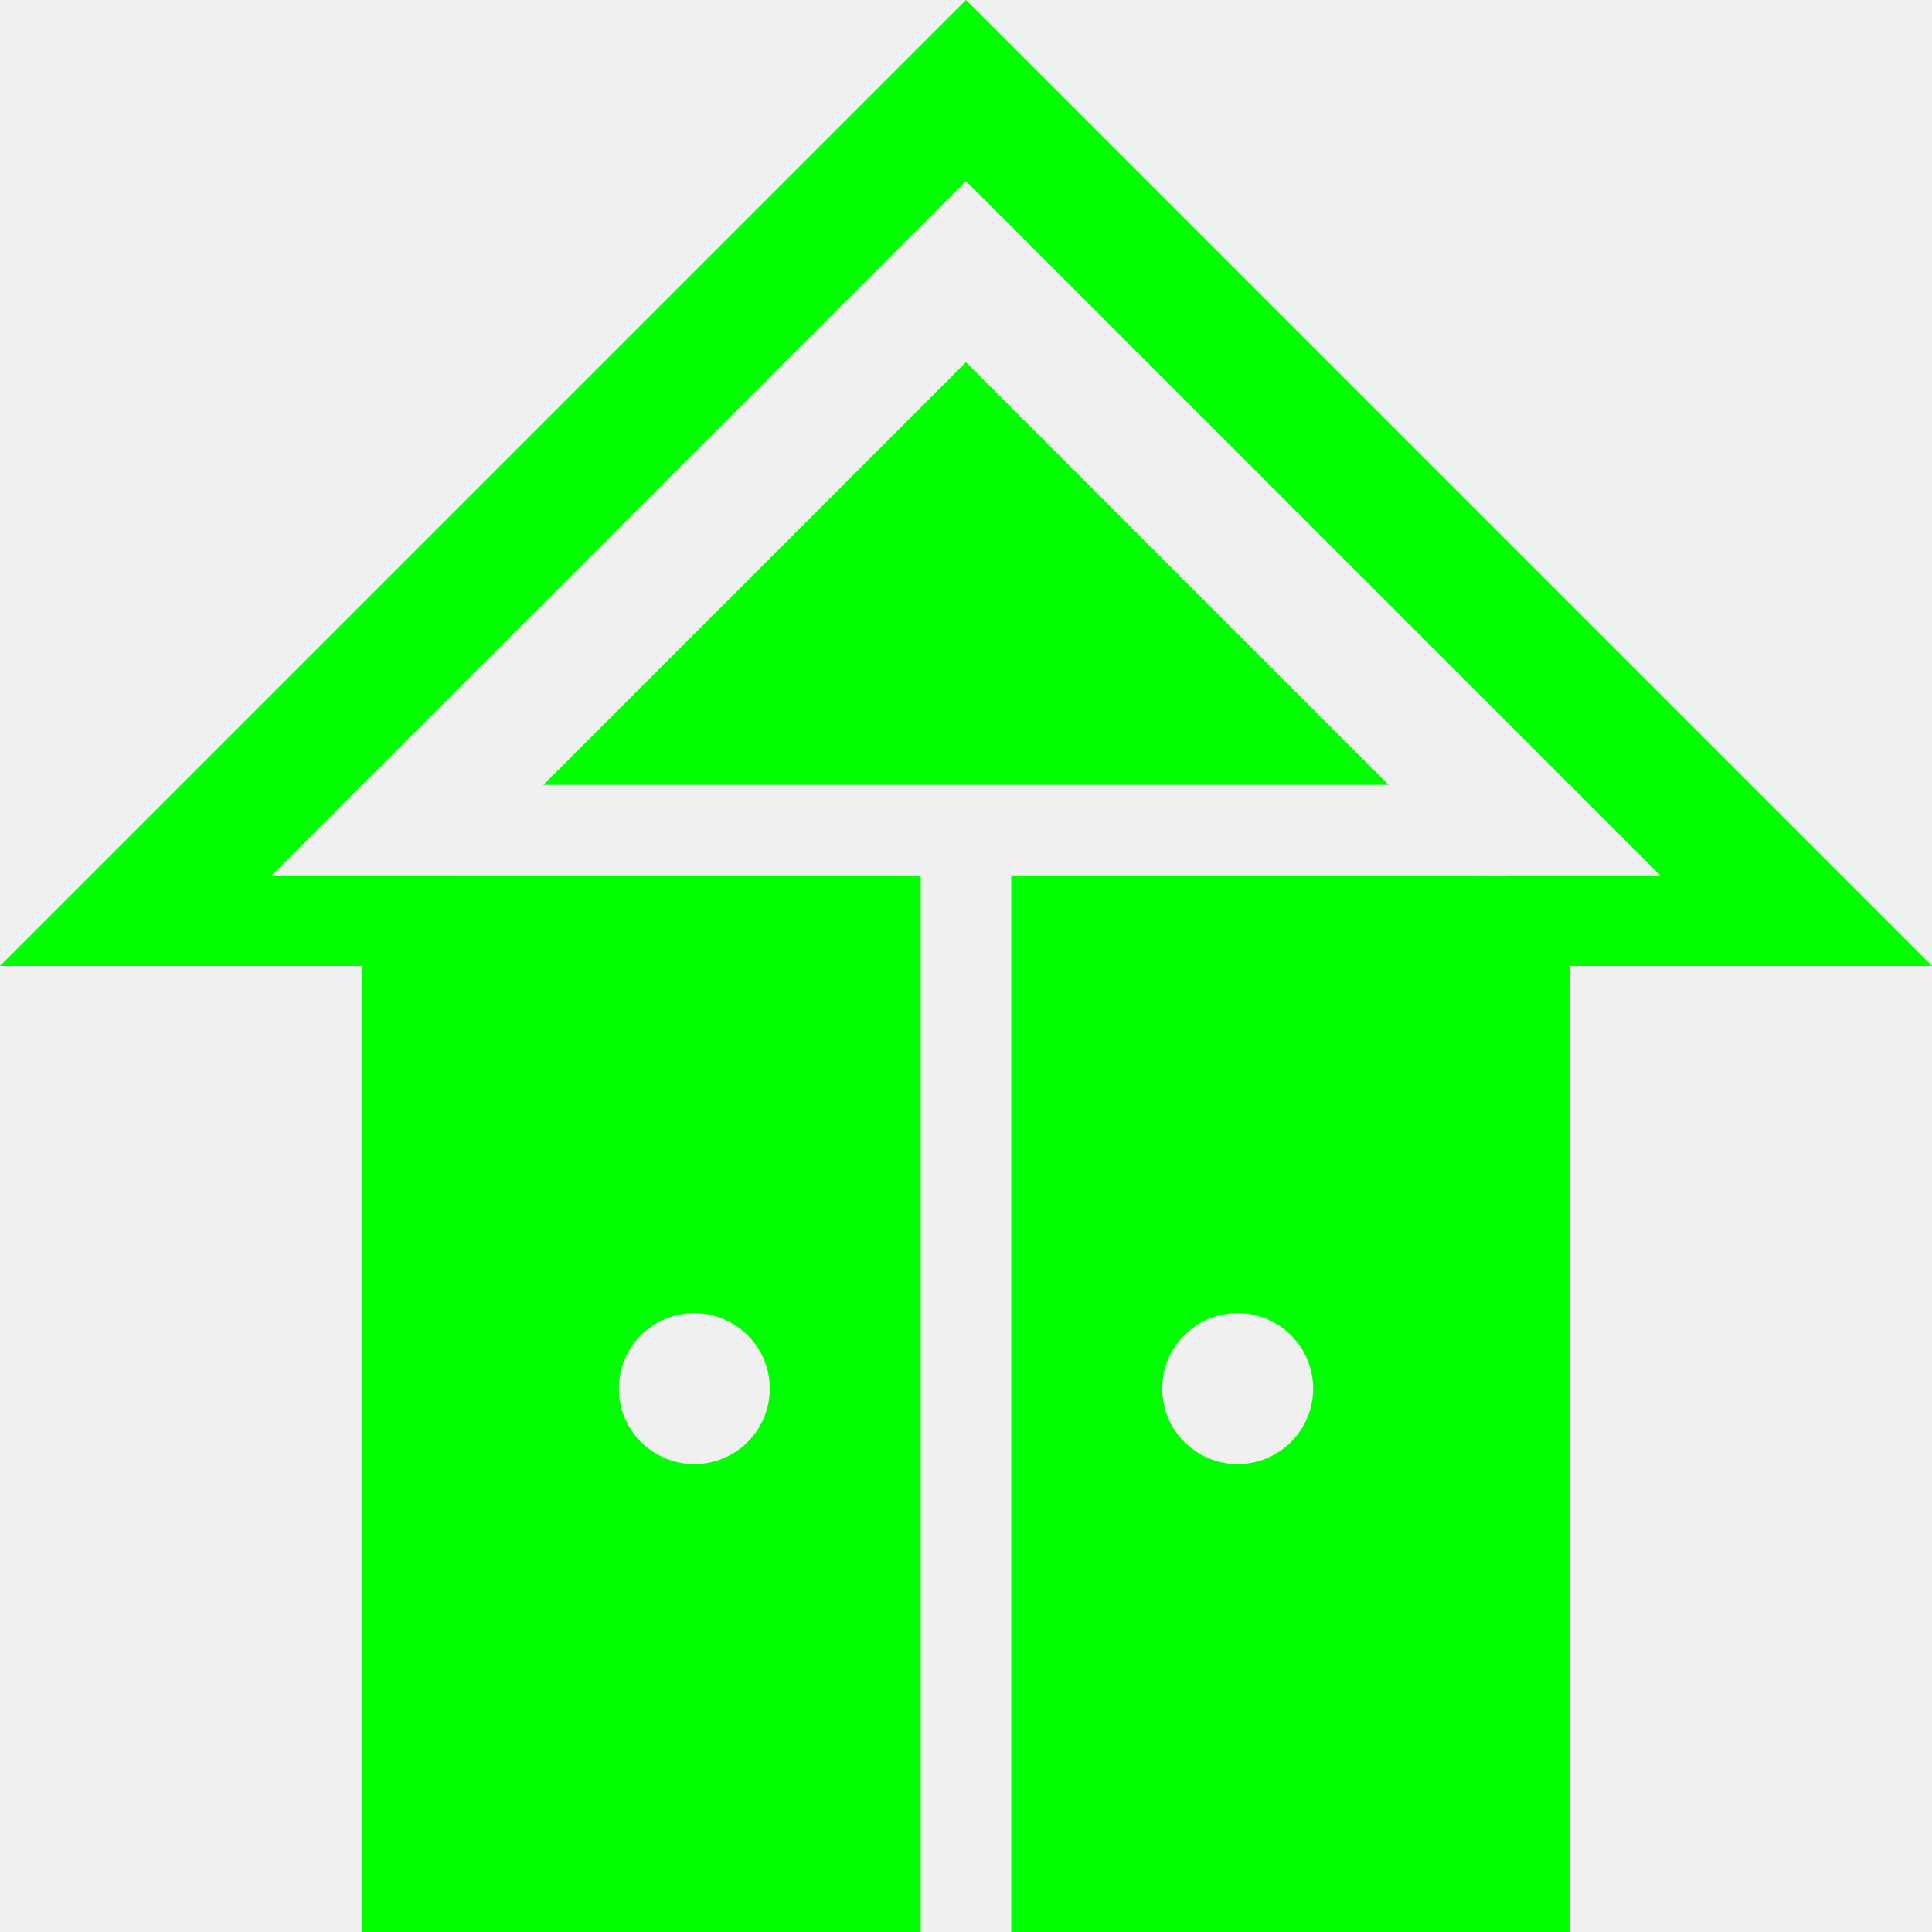
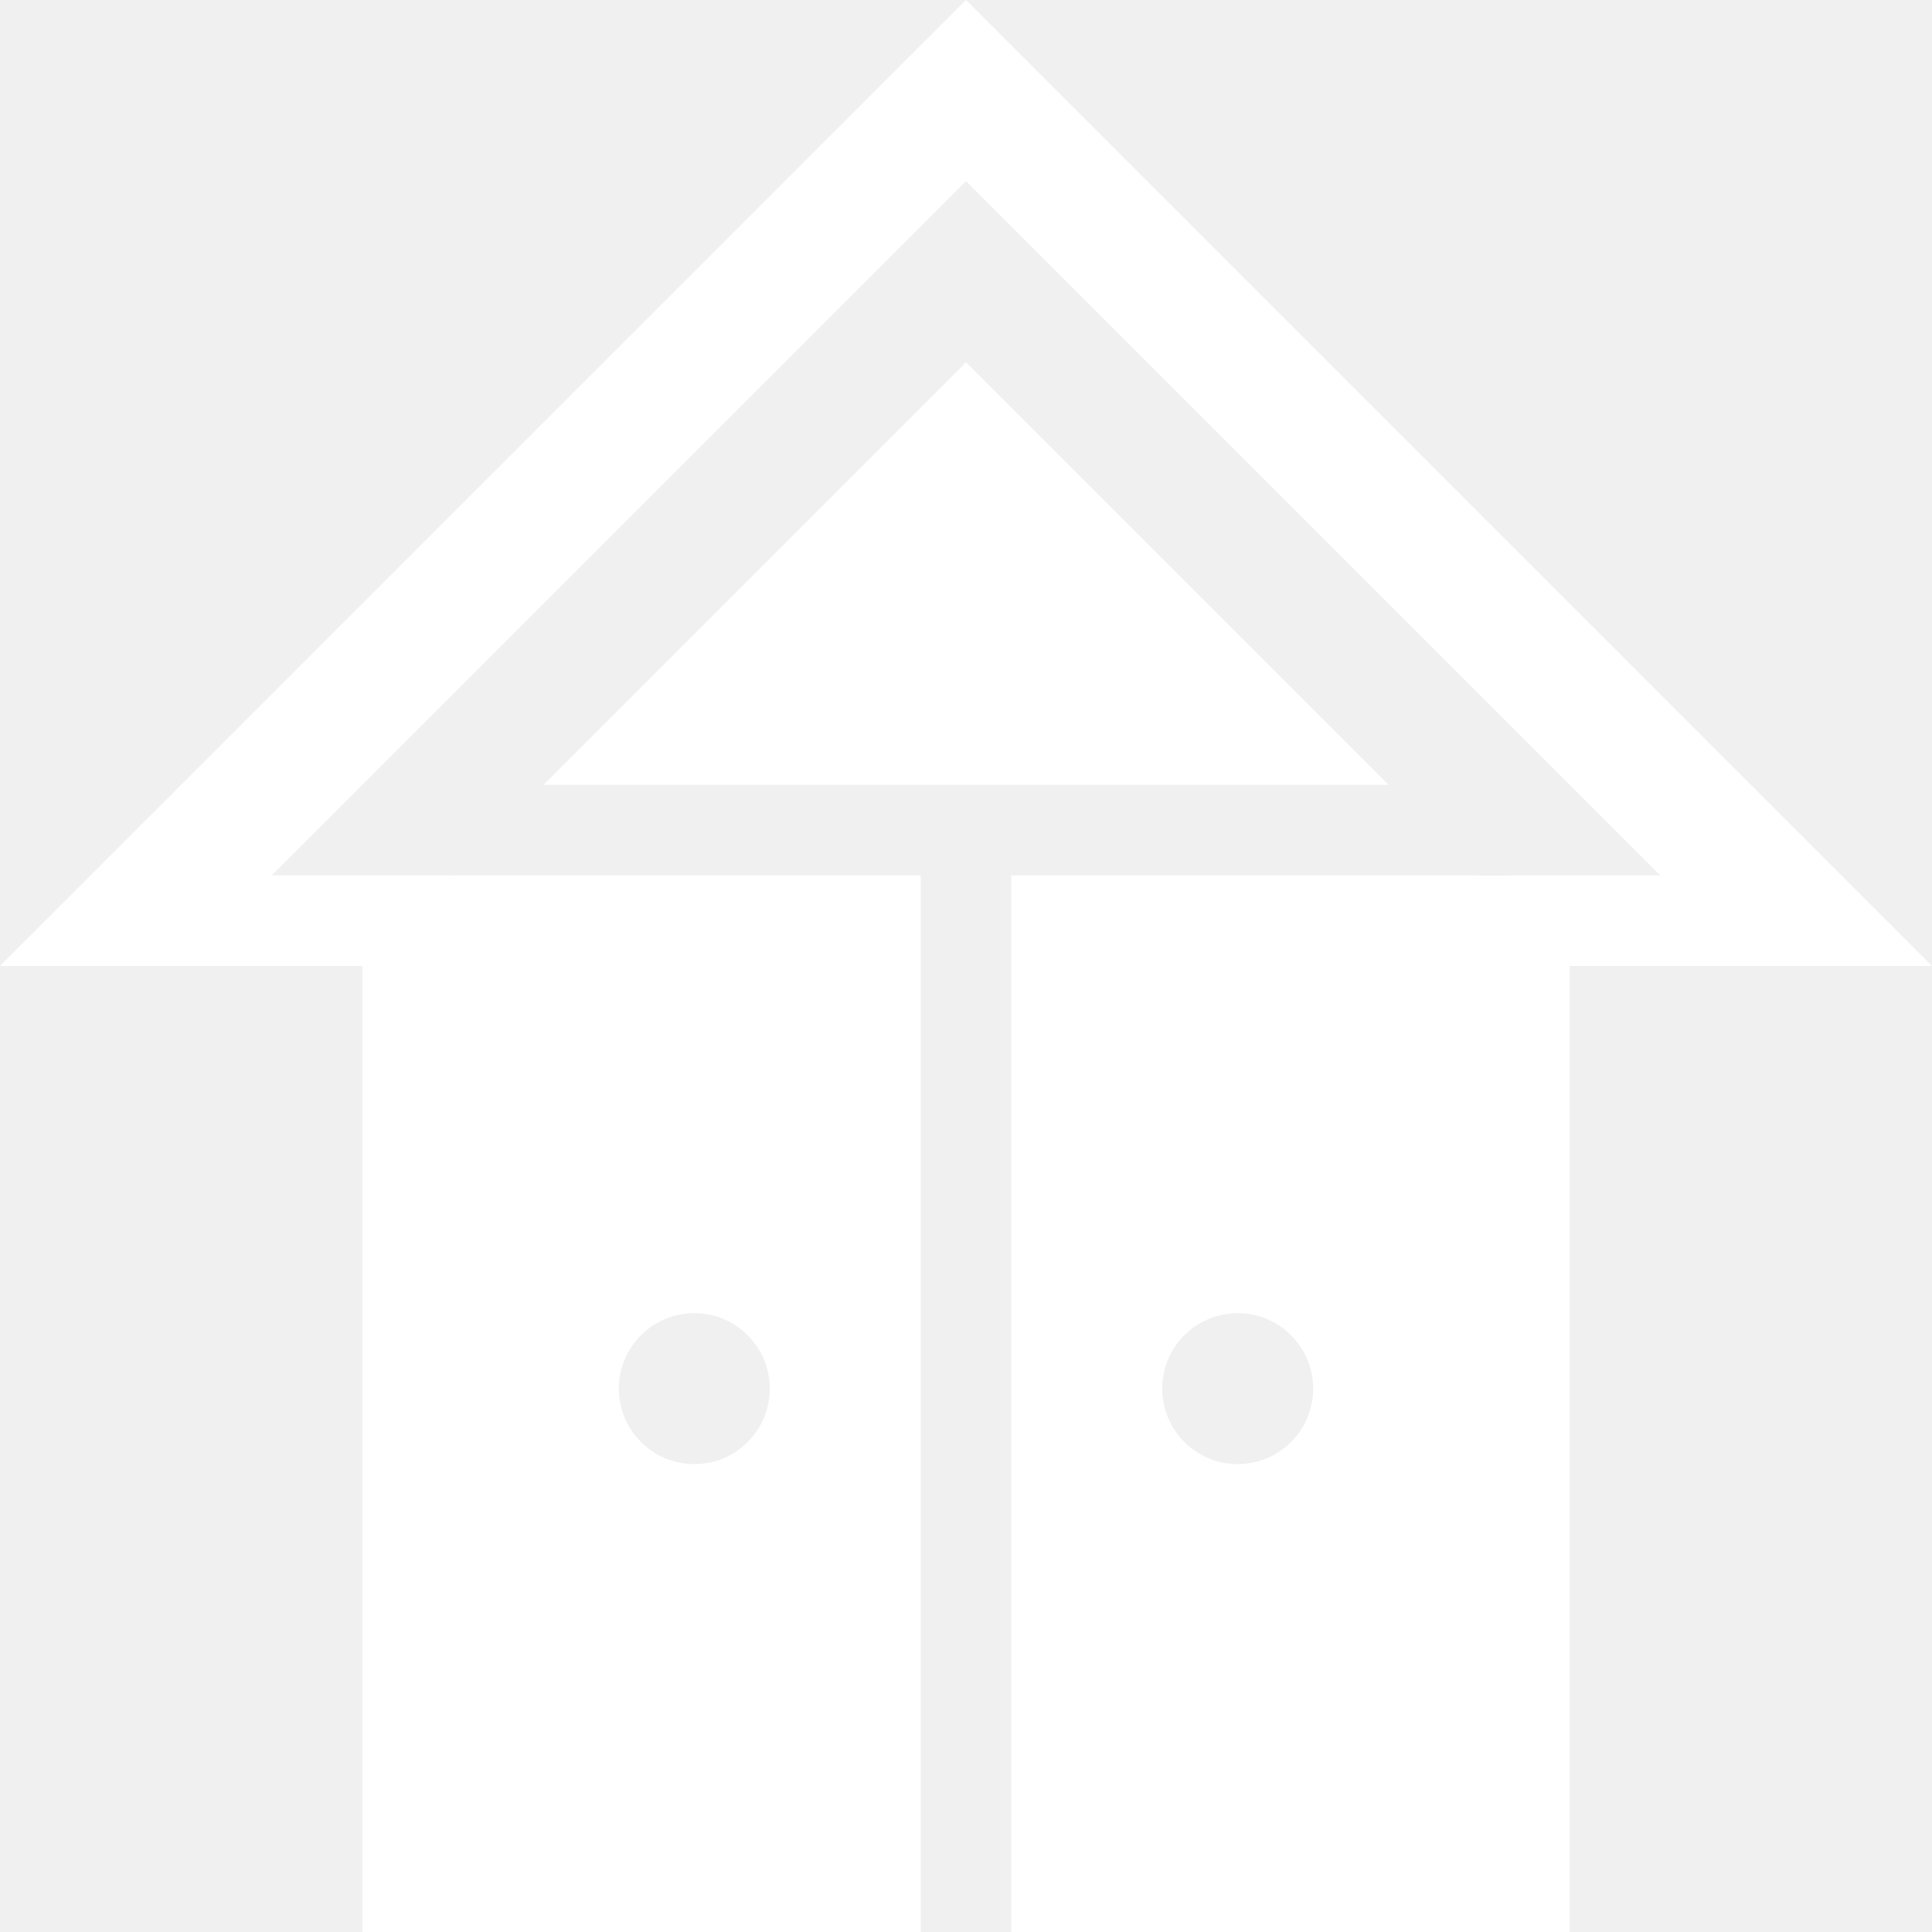
<svg xmlns="http://www.w3.org/2000/svg" viewBox="0 0 128 128" width="100%" height="100%">
  <defs>
    <mask id="mask">
      <g fill="#fff">
        <rect x="0" y="0" width="128" height="128">
        </rect>
      </g>
      <g fill="#000">
        <path d="           M 64 12           l -46 46           h 12           l 34 -34           Z" />
        <path d="           M 64 12           l 46 46           h -12           l -34 -34           Z" />
        <path d="           M 30 52           h 70           v 6           h -70           Z" />
        <path d="           M 61 56           v 72           h 6           v -72           Z" />
        <circle cx="46" cy="92" r="5" />
        <circle cx="82" cy="92" r="5" />
      </g>
    </mask>
  </defs>
-   <g fill="#0f0" mask="url(#mask)">
+   <g fill="#fff" mask="url(#mask)">
    <path d="       M 64 0       l -64 64       h 24       v 64       h 80       v -64       h 24       l -64 -64       Z" />
  </g>
</svg>
